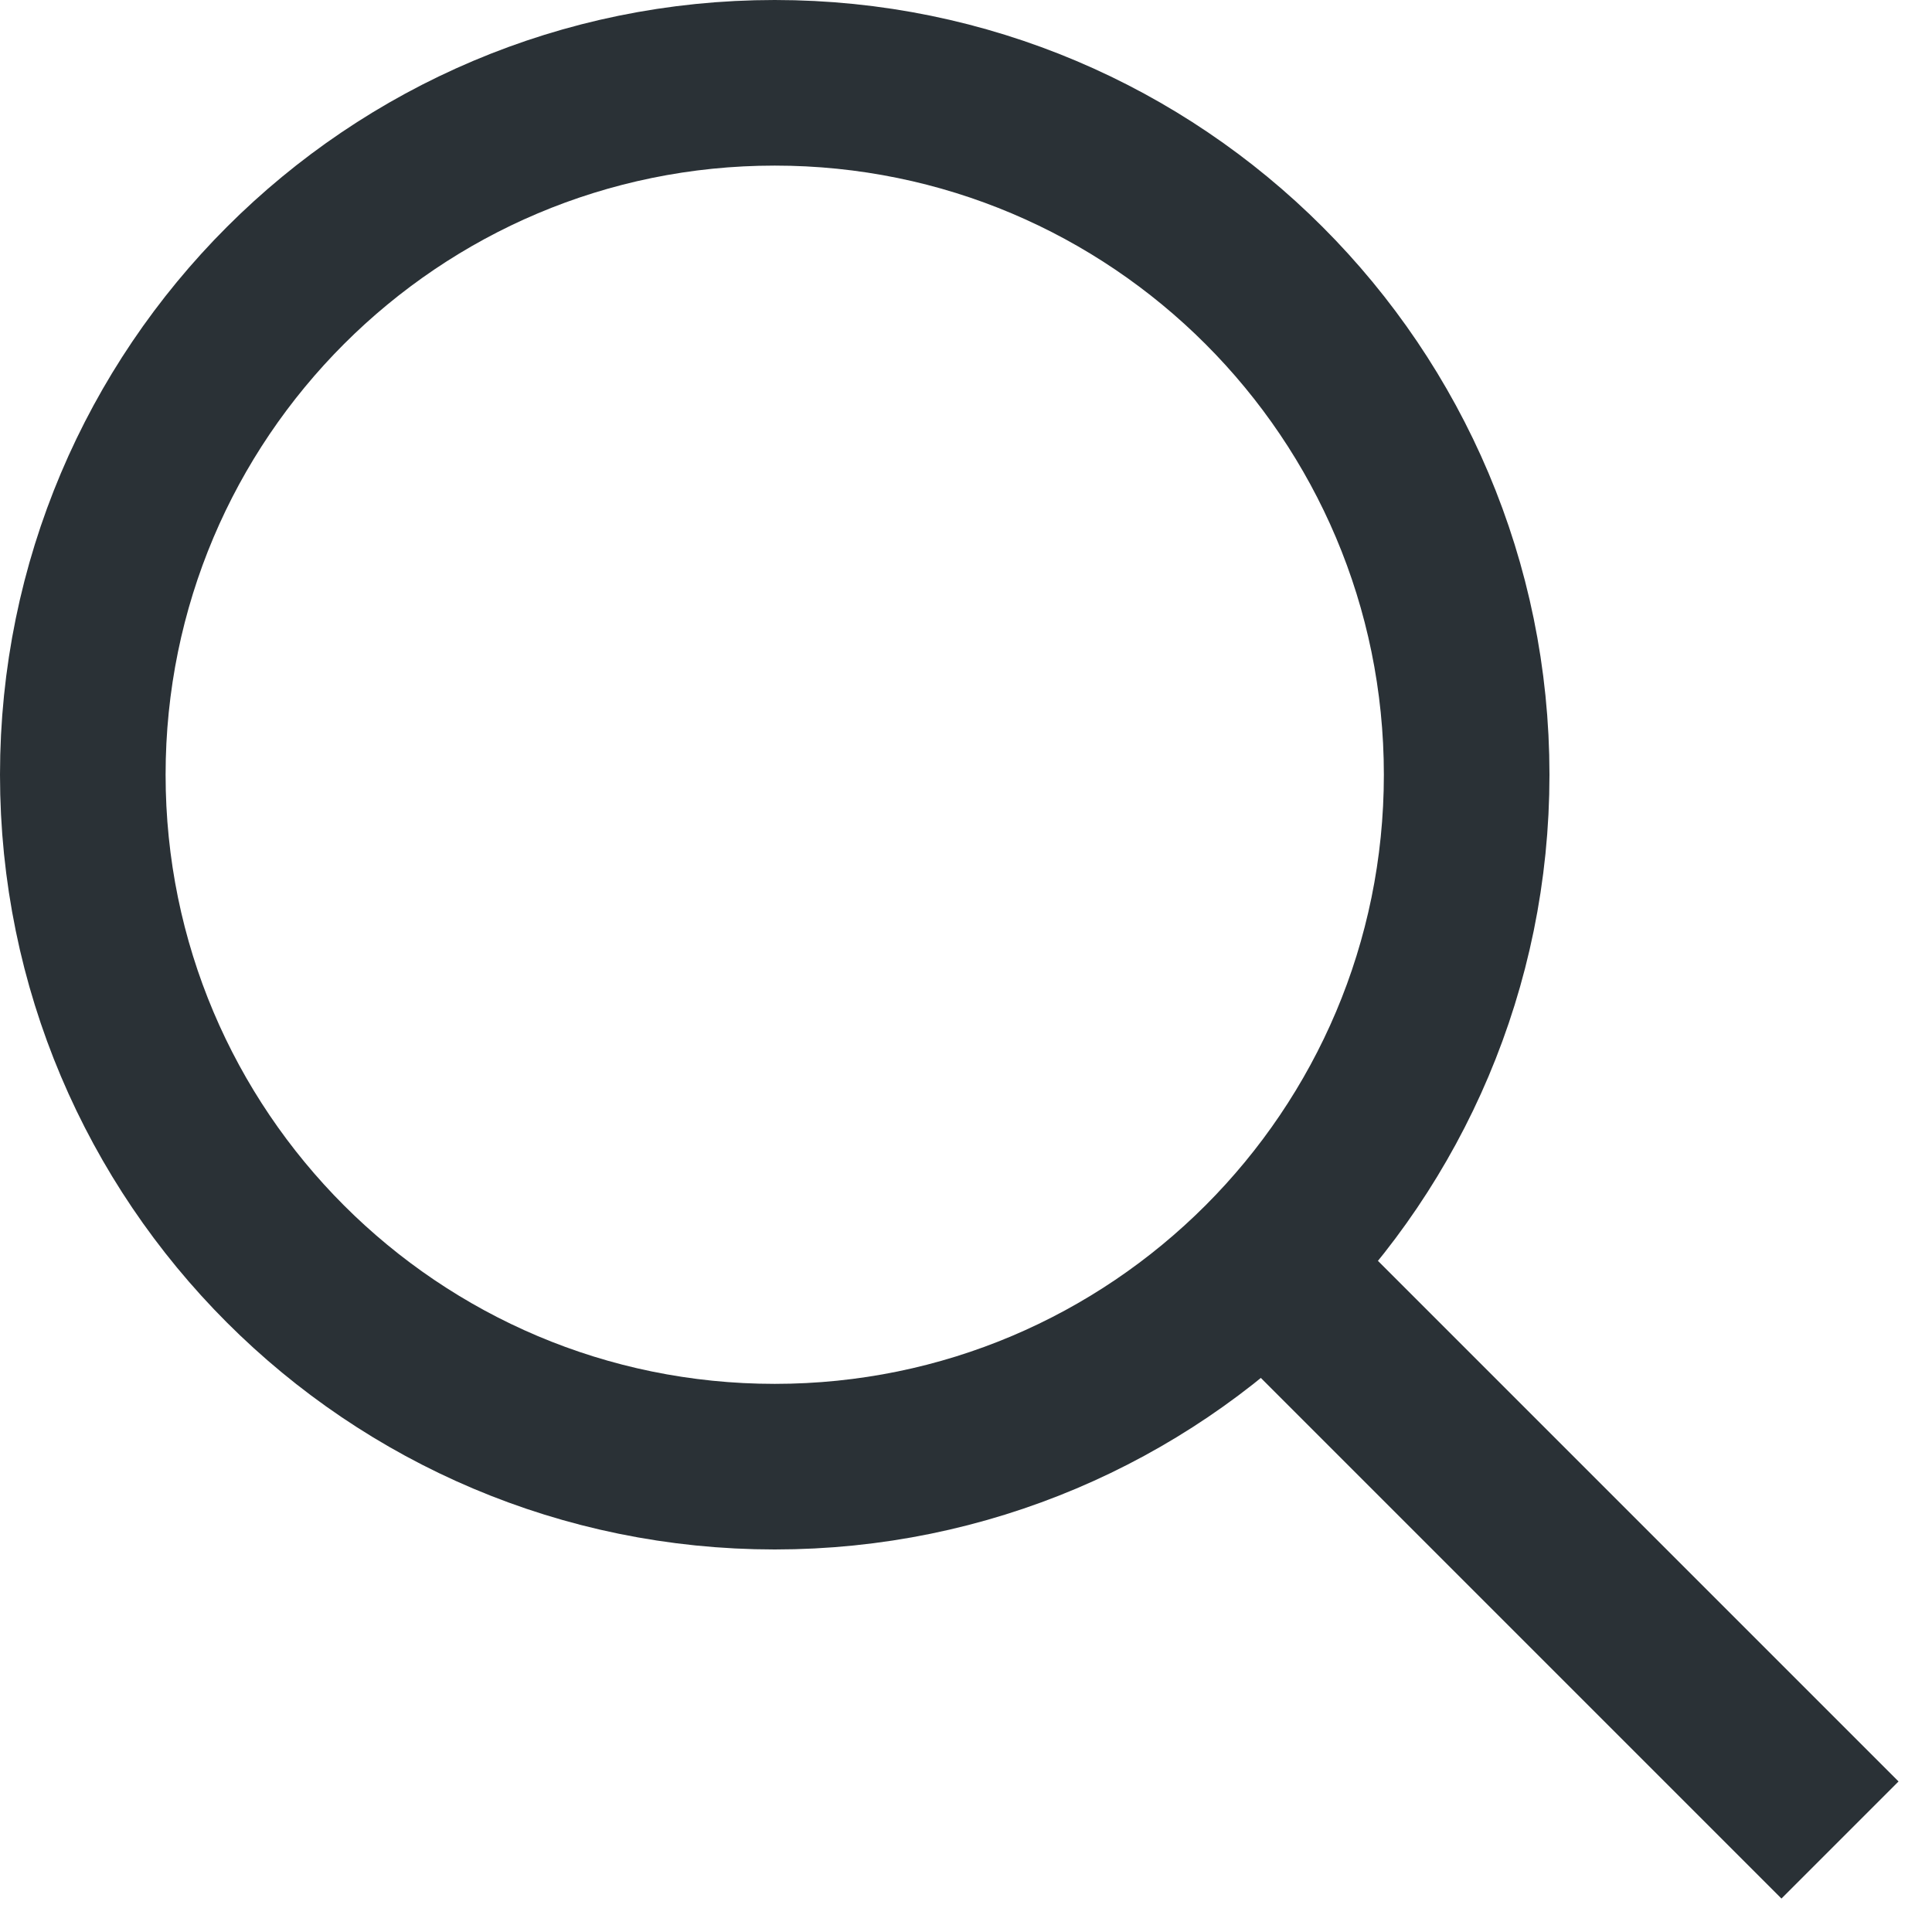
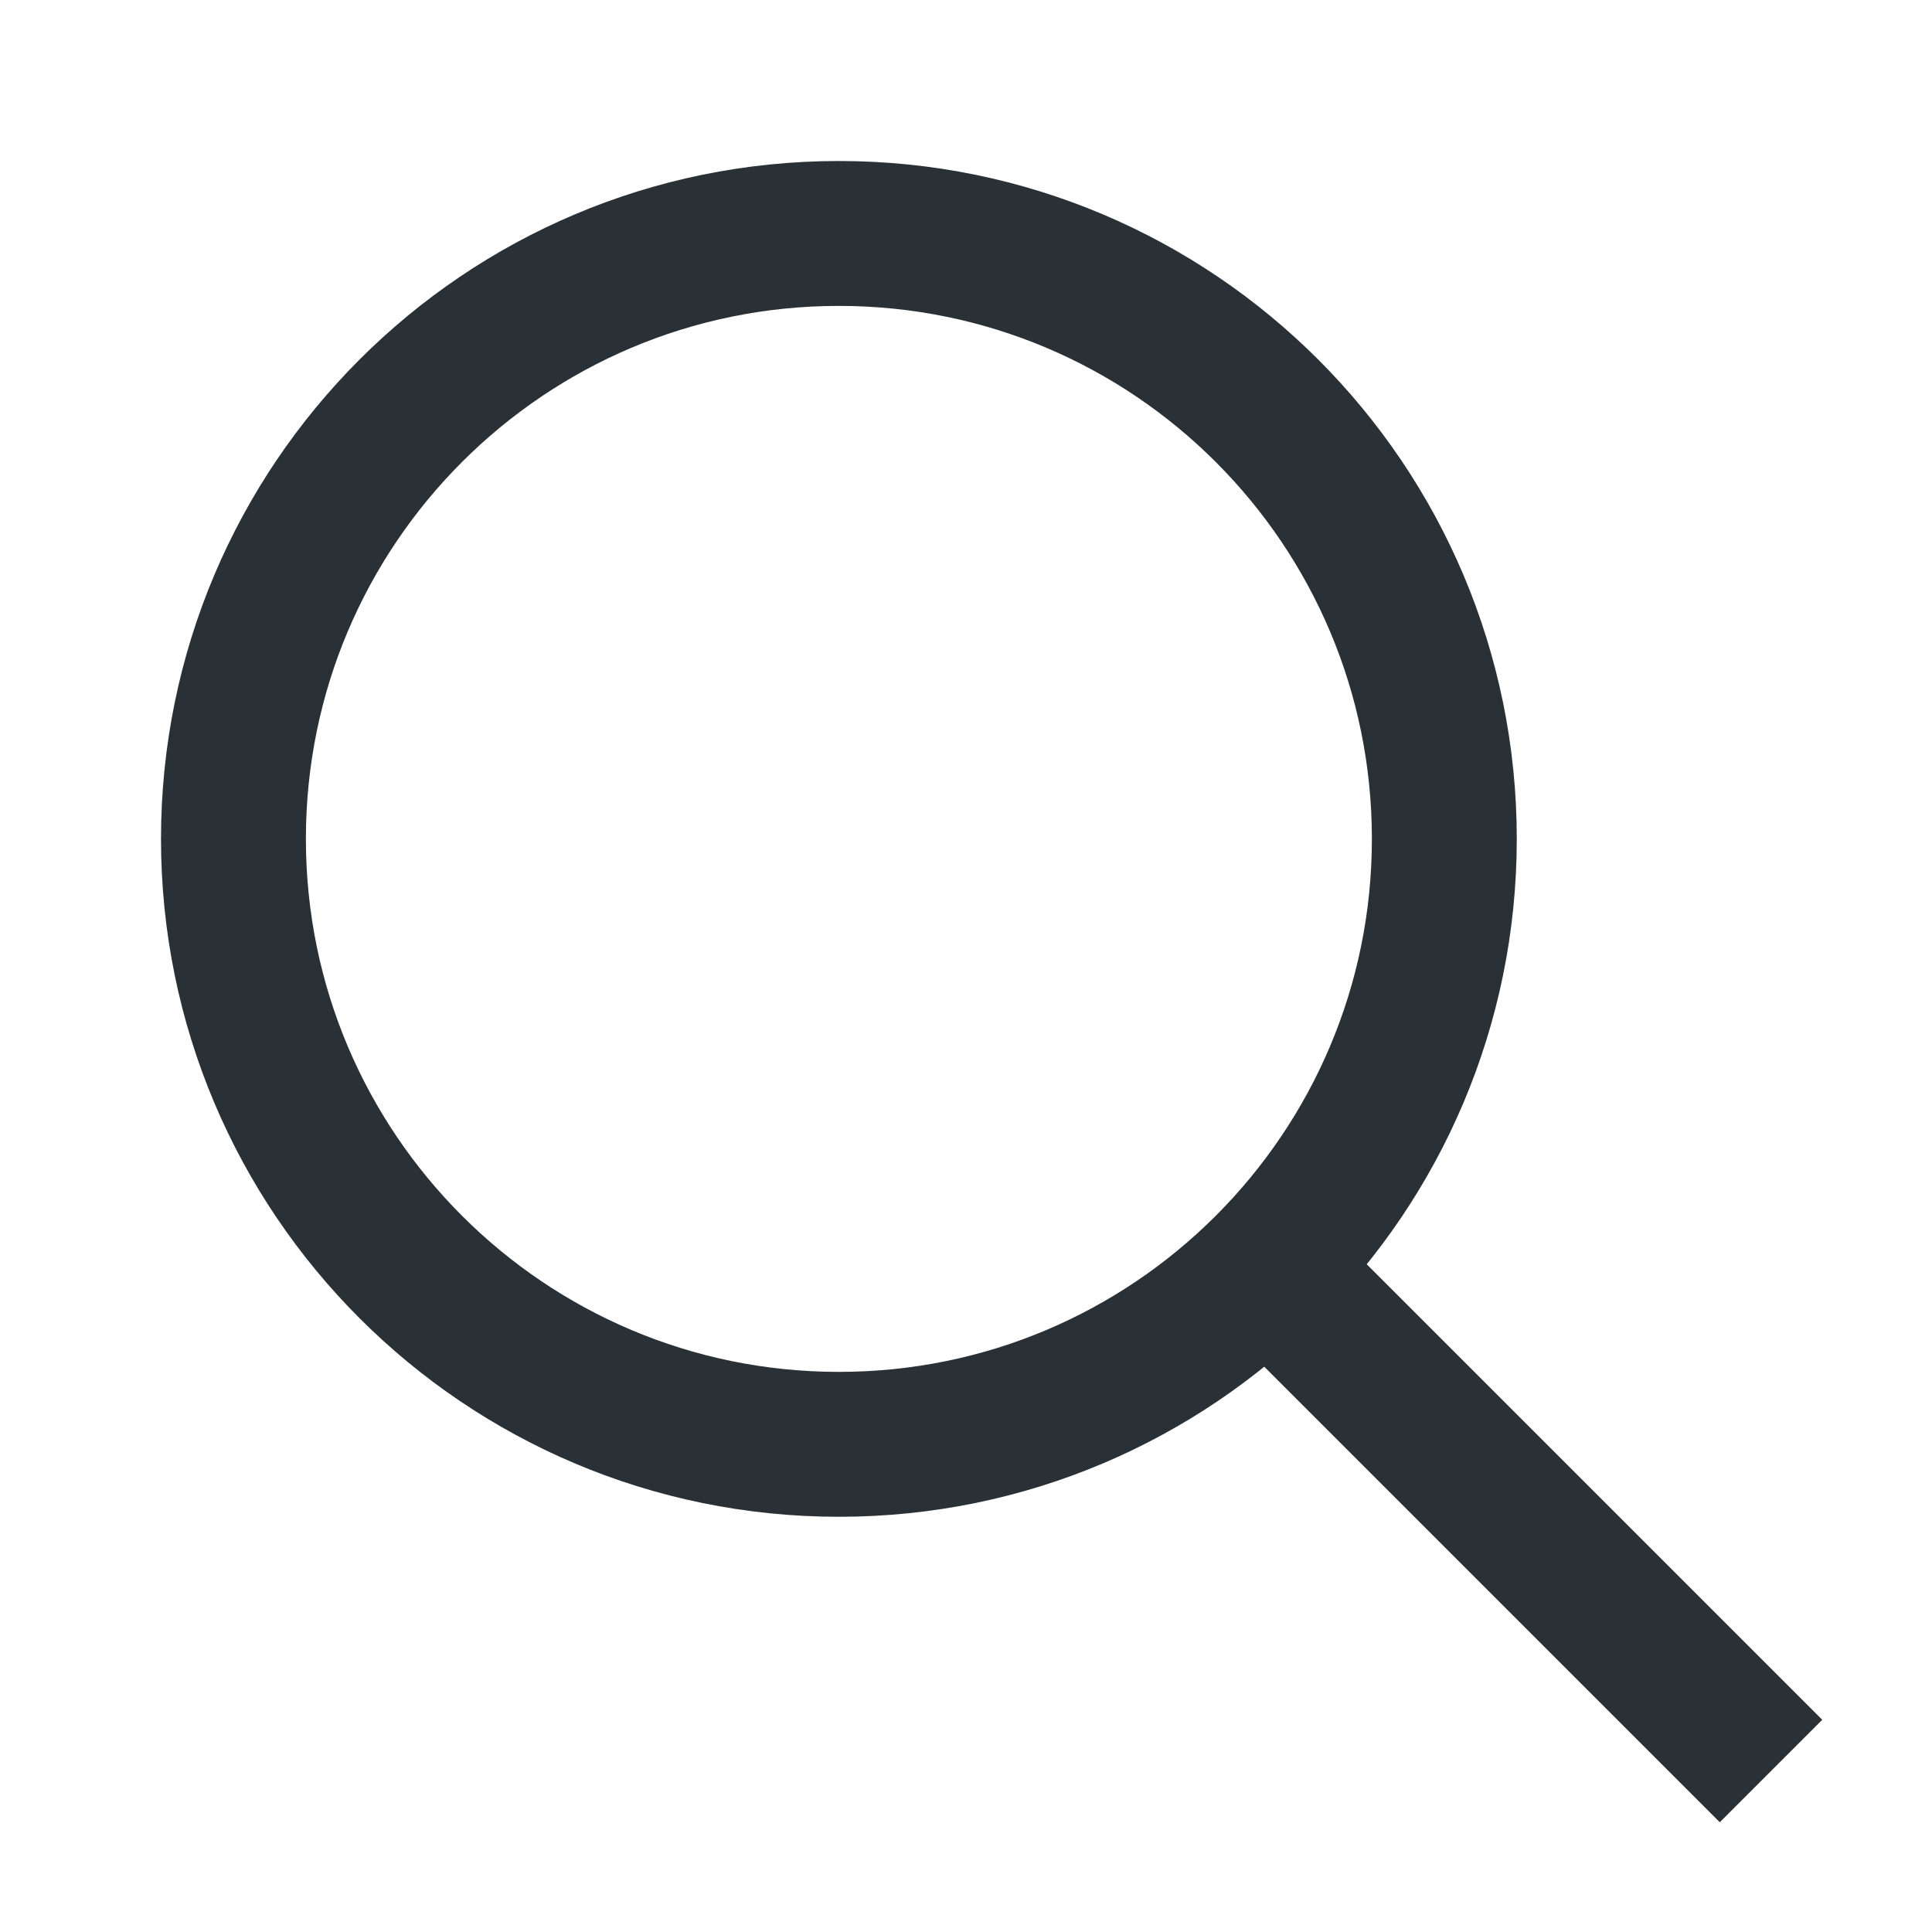
- <svg xmlns="http://www.w3.org/2000/svg" width="21" height="21" viewBox="0 0 21 21" fill="none">
-   <g id="Group 153">
-     <circle id="Ellipse 1" cx="8.421" cy="8.421" r="7.521" stroke="#2A3136" stroke-width="1.8" />
-     <path id="Vector 5" d="M20 20L13.684 13.684" stroke="#2A3136" stroke-width="1.8" />
-   </g>
+ <svg xmlns="http://www.w3.org/2000/svg" width="24" height="24" viewBox="0 0 24 24" fill="none">
+   <circle cx="10.421" cy="10.421" r="7.521" stroke="#2A3136" stroke-width="1.8" />
+   <path d="M22 22L15.684 15.684" stroke="#2A3136" stroke-width="1.8" />
</svg>
